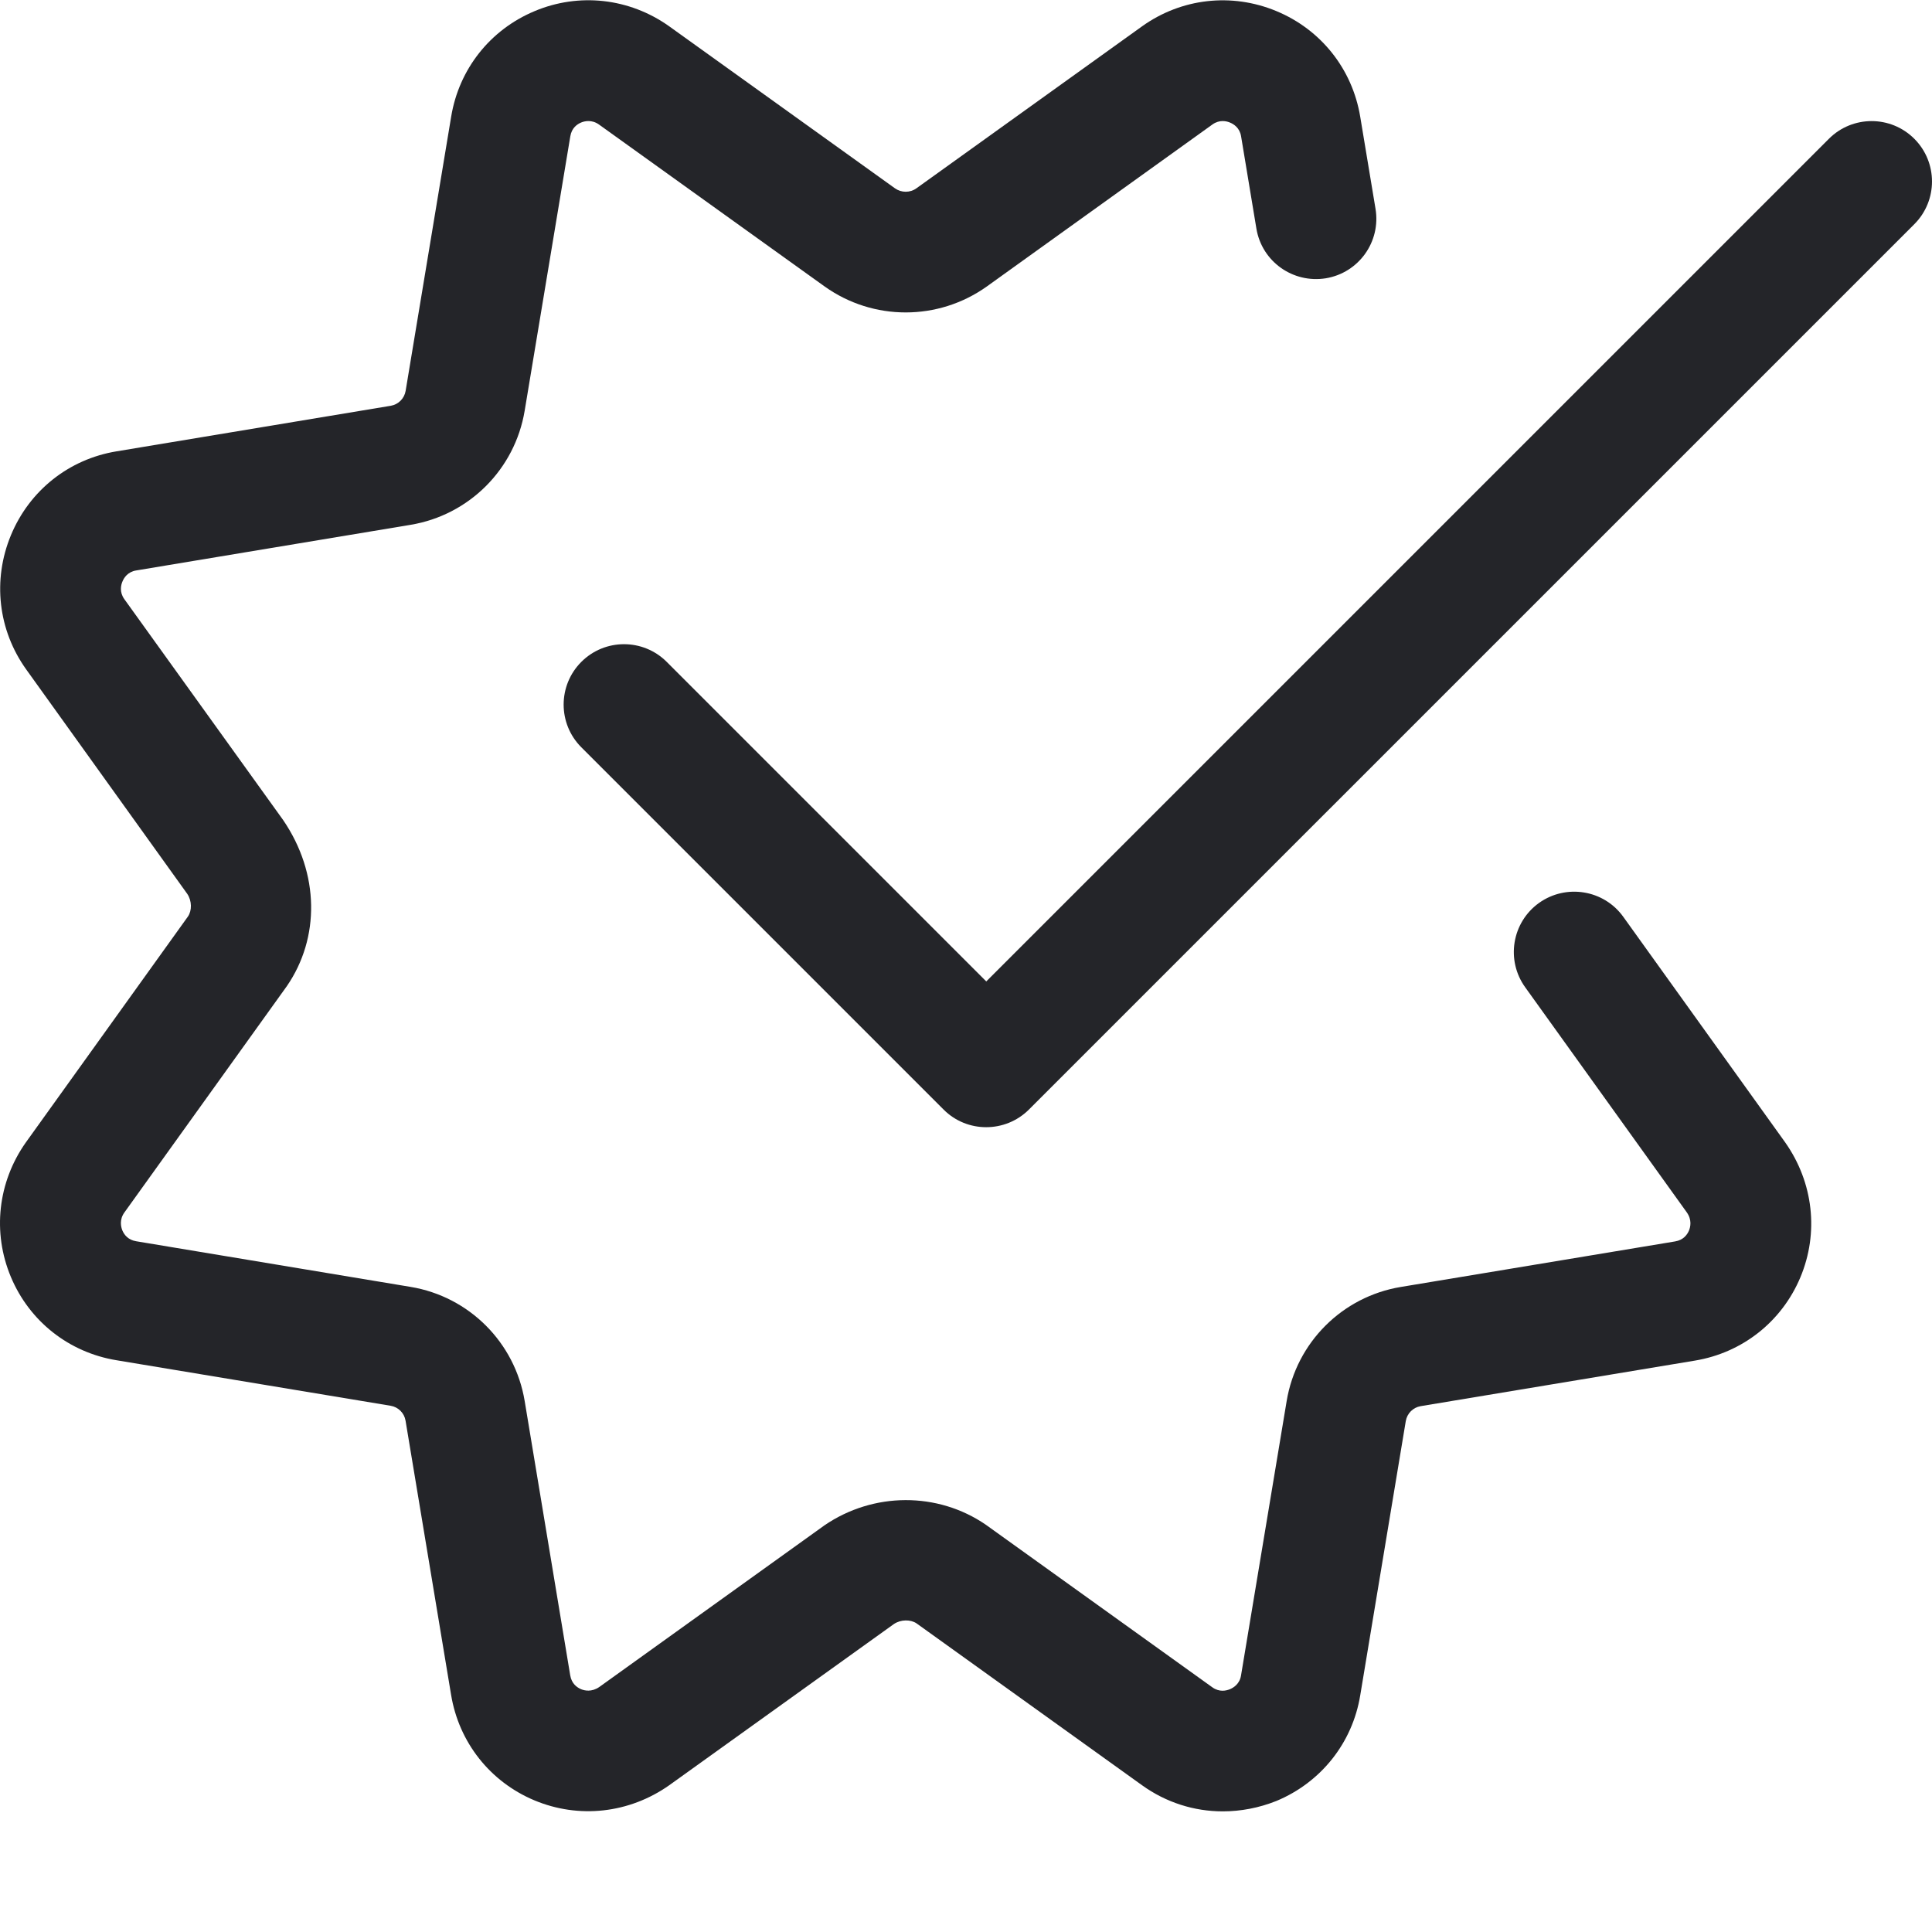
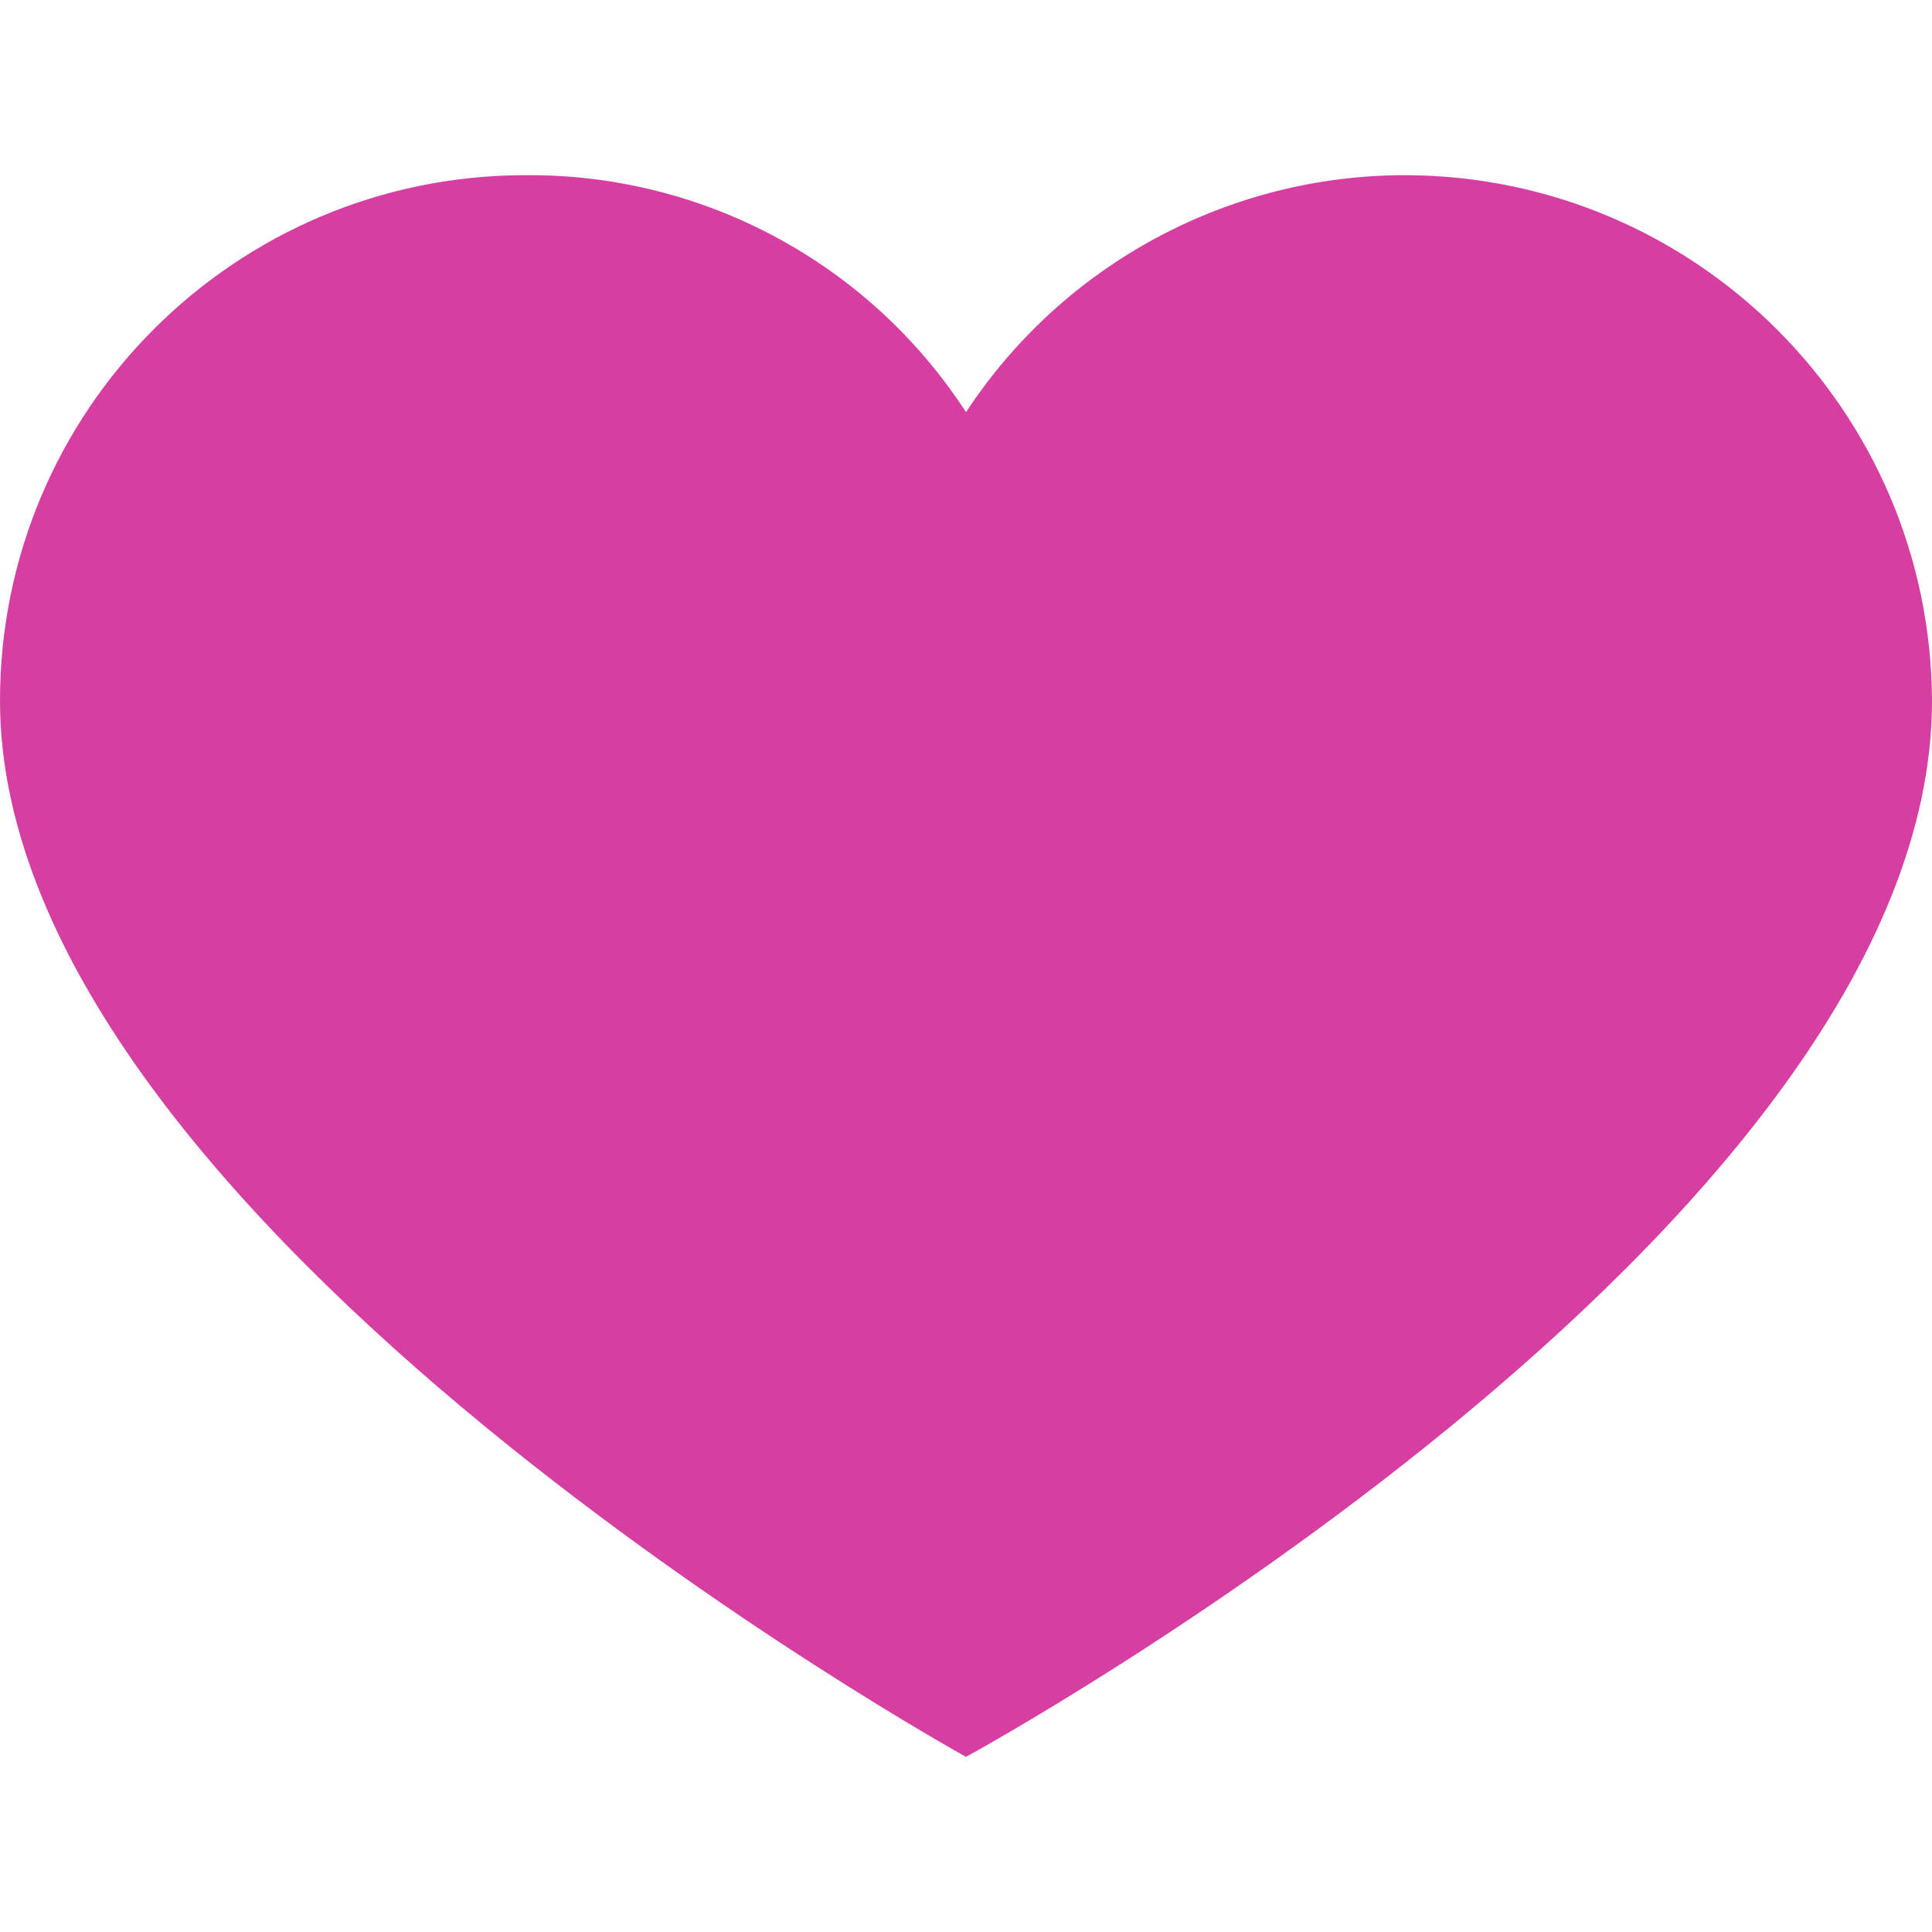
- <svg xmlns="http://www.w3.org/2000/svg" version="1.1" width="512" height="512" x="0" y="0" viewBox="0 0 512.067 512" style="enable-background:new 0 0 512 512" xml:space="preserve">
+ <svg xmlns="http://www.w3.org/2000/svg" version="1.1" width="512" height="512" x="0" y="0" viewBox="0 0 391.837 391.837" style="enable-background:new 0 0 512 512" xml:space="preserve" class="">
  <g>
-     <path d="m324.082 480.059c-7.551 0-14.996-2.328-21.375-6.914l-59.797-42.922c-1.559-1.047-4.141-1.066-5.996.191l-59.52 42.711c-10.664 7.508-24 8.938-35.773 4.008-11.734-4.926-19.992-15.379-22.062-27.965l-12.074-72.684c-.34-2.004-1.918-3.586-3.945-3.926l-72.703-12.074c-12.566-2.07-23.02-10.305-27.949-22.059-4.949-11.797-3.477-25.133 3.949-35.648l42.984-59.902c1.066-1.559 1.066-4.141-.191-5.996l-42.664-59.457c-7.488-10.43-8.984-23.723-4.078-35.582 4.91-11.863 15.383-20.184 28.012-22.25l72.684-12.078c2.004-.34 3.582-1.918 3.926-3.945l12.074-72.703c2.07-12.566 10.305-22.996 22.059-27.926 11.777-4.973 25.129-3.5 35.648 3.945l59.902 42.988c1.707 1.215 4.031 1.238 5.738-.023l59.758-42.898c10.43-7.469 23.742-8.961 35.582-4.055 11.863 4.906 20.16 15.383 22.25 28.012l4.055 24.406c1.449 8.723-4.438 16.957-13.164 18.41-8.746 1.406-16.957-4.438-18.41-13.164l-4.055-24.449c-.359-2.281-1.98-3.262-2.922-3.648-.918-.402-2.793-.852-4.672.492l-59.773 42.922c-12.887 9.195-30.145 9.195-43.008.023l-59.84-42.945c-1.902-1.344-3.801-.895-4.715-.512-1.109.469-2.496 1.473-2.859 3.648l-12.098 72.746c-2.582 15.508-14.719 27.648-30.23 30.23l-72.723 12.094c-2.285.363-3.266 1.984-3.648 2.926-.406.938-.855 2.793.488 4.672l42.07 58.516c9.75 14.25 9.75 31.316 1.047 44.012l-43.117 60.074c-1.344 1.898-.895 3.797-.512 4.734.473 1.109 1.473 2.496 3.648 2.859l72.746 12.098c15.512 2.578 27.648 14.719 30.23 30.227l12.074 72.727c.363 2.199 1.773 3.199 2.859 3.668.918.387 2.797.832 4.844-.574l59.668-42.836c12.992-8.898 30.059-8.898 42.754-.195l60.074 43.117c1.875 1.344 3.711.895 4.672.488.918-.383 2.559-1.363 2.922-3.625l12.098-72.746c2.578-15.512 14.719-27.648 30.227-30.23l72.727-12.074c2.199-.363 3.199-1.77 3.668-2.859.387-.938.855-2.816-.574-4.844l-42.836-59.668c-5.145-7.168-3.523-17.172 3.668-22.336 7.168-5.121 17.195-3.5 22.336 3.668l42.922 59.801c7.488 10.645 8.961 23.977 4.012 35.773-4.93 11.734-15.383 19.988-27.969 22.059l-72.684 12.074c-2.004.344-3.582 1.922-3.926 3.949l-12.074 72.703c-2.066 12.586-10.387 23.062-22.227 27.988-4.609 1.836-9.43 2.754-14.211 2.754zm0 0" fill="#242529" data-original="#000000" style="" />
-     <path d="m261.383 298.723c-4.094 0-8.191-1.555-11.305-4.691l-96-96c-6.25-6.25-6.25-16.383 0-22.637 6.25-6.25 16.383-6.25 22.633 0l84.695 84.695 223.34-223.34c6.25-6.25 16.383-6.25 22.633 0s6.25 16.383 0 22.637l-234.668 234.664c-3.133 3.117-7.23 4.672-11.328 4.672zm0 0" fill="#242529" data-original="#000000" style="" />
+     <g>
+       <path style="" d="M285.257,35.528c58.743,0.286,106.294,47.836,106.58,106.58   c0,107.624-195.918,214.204-195.918,214.204S0,248.165,0,142.108c0-58.862,47.717-106.58,106.58-106.58l0,0   c36.032-0.281,69.718,17.842,89.339,48.065C215.674,53.517,249.273,35.441,285.257,35.528z" fill="#d73ea2" data-original="#d7443e" class="" />
+     </g>
+     <g>
+ </g>
+     <g>
+ </g>
+     <g>
+ </g>
+     <g>
+ </g>
+     <g>
+ </g>
+     <g>
+ </g>
+     <g>
+ </g>
+     <g>
+ </g>
+     <g>
+ </g>
+     <g>
+ </g>
+     <g>
+ </g>
+     <g>
+ </g>
+     <g>
+ </g>
+     <g>
+ </g>
+     <g>
+ </g>
  </g>
</svg>
